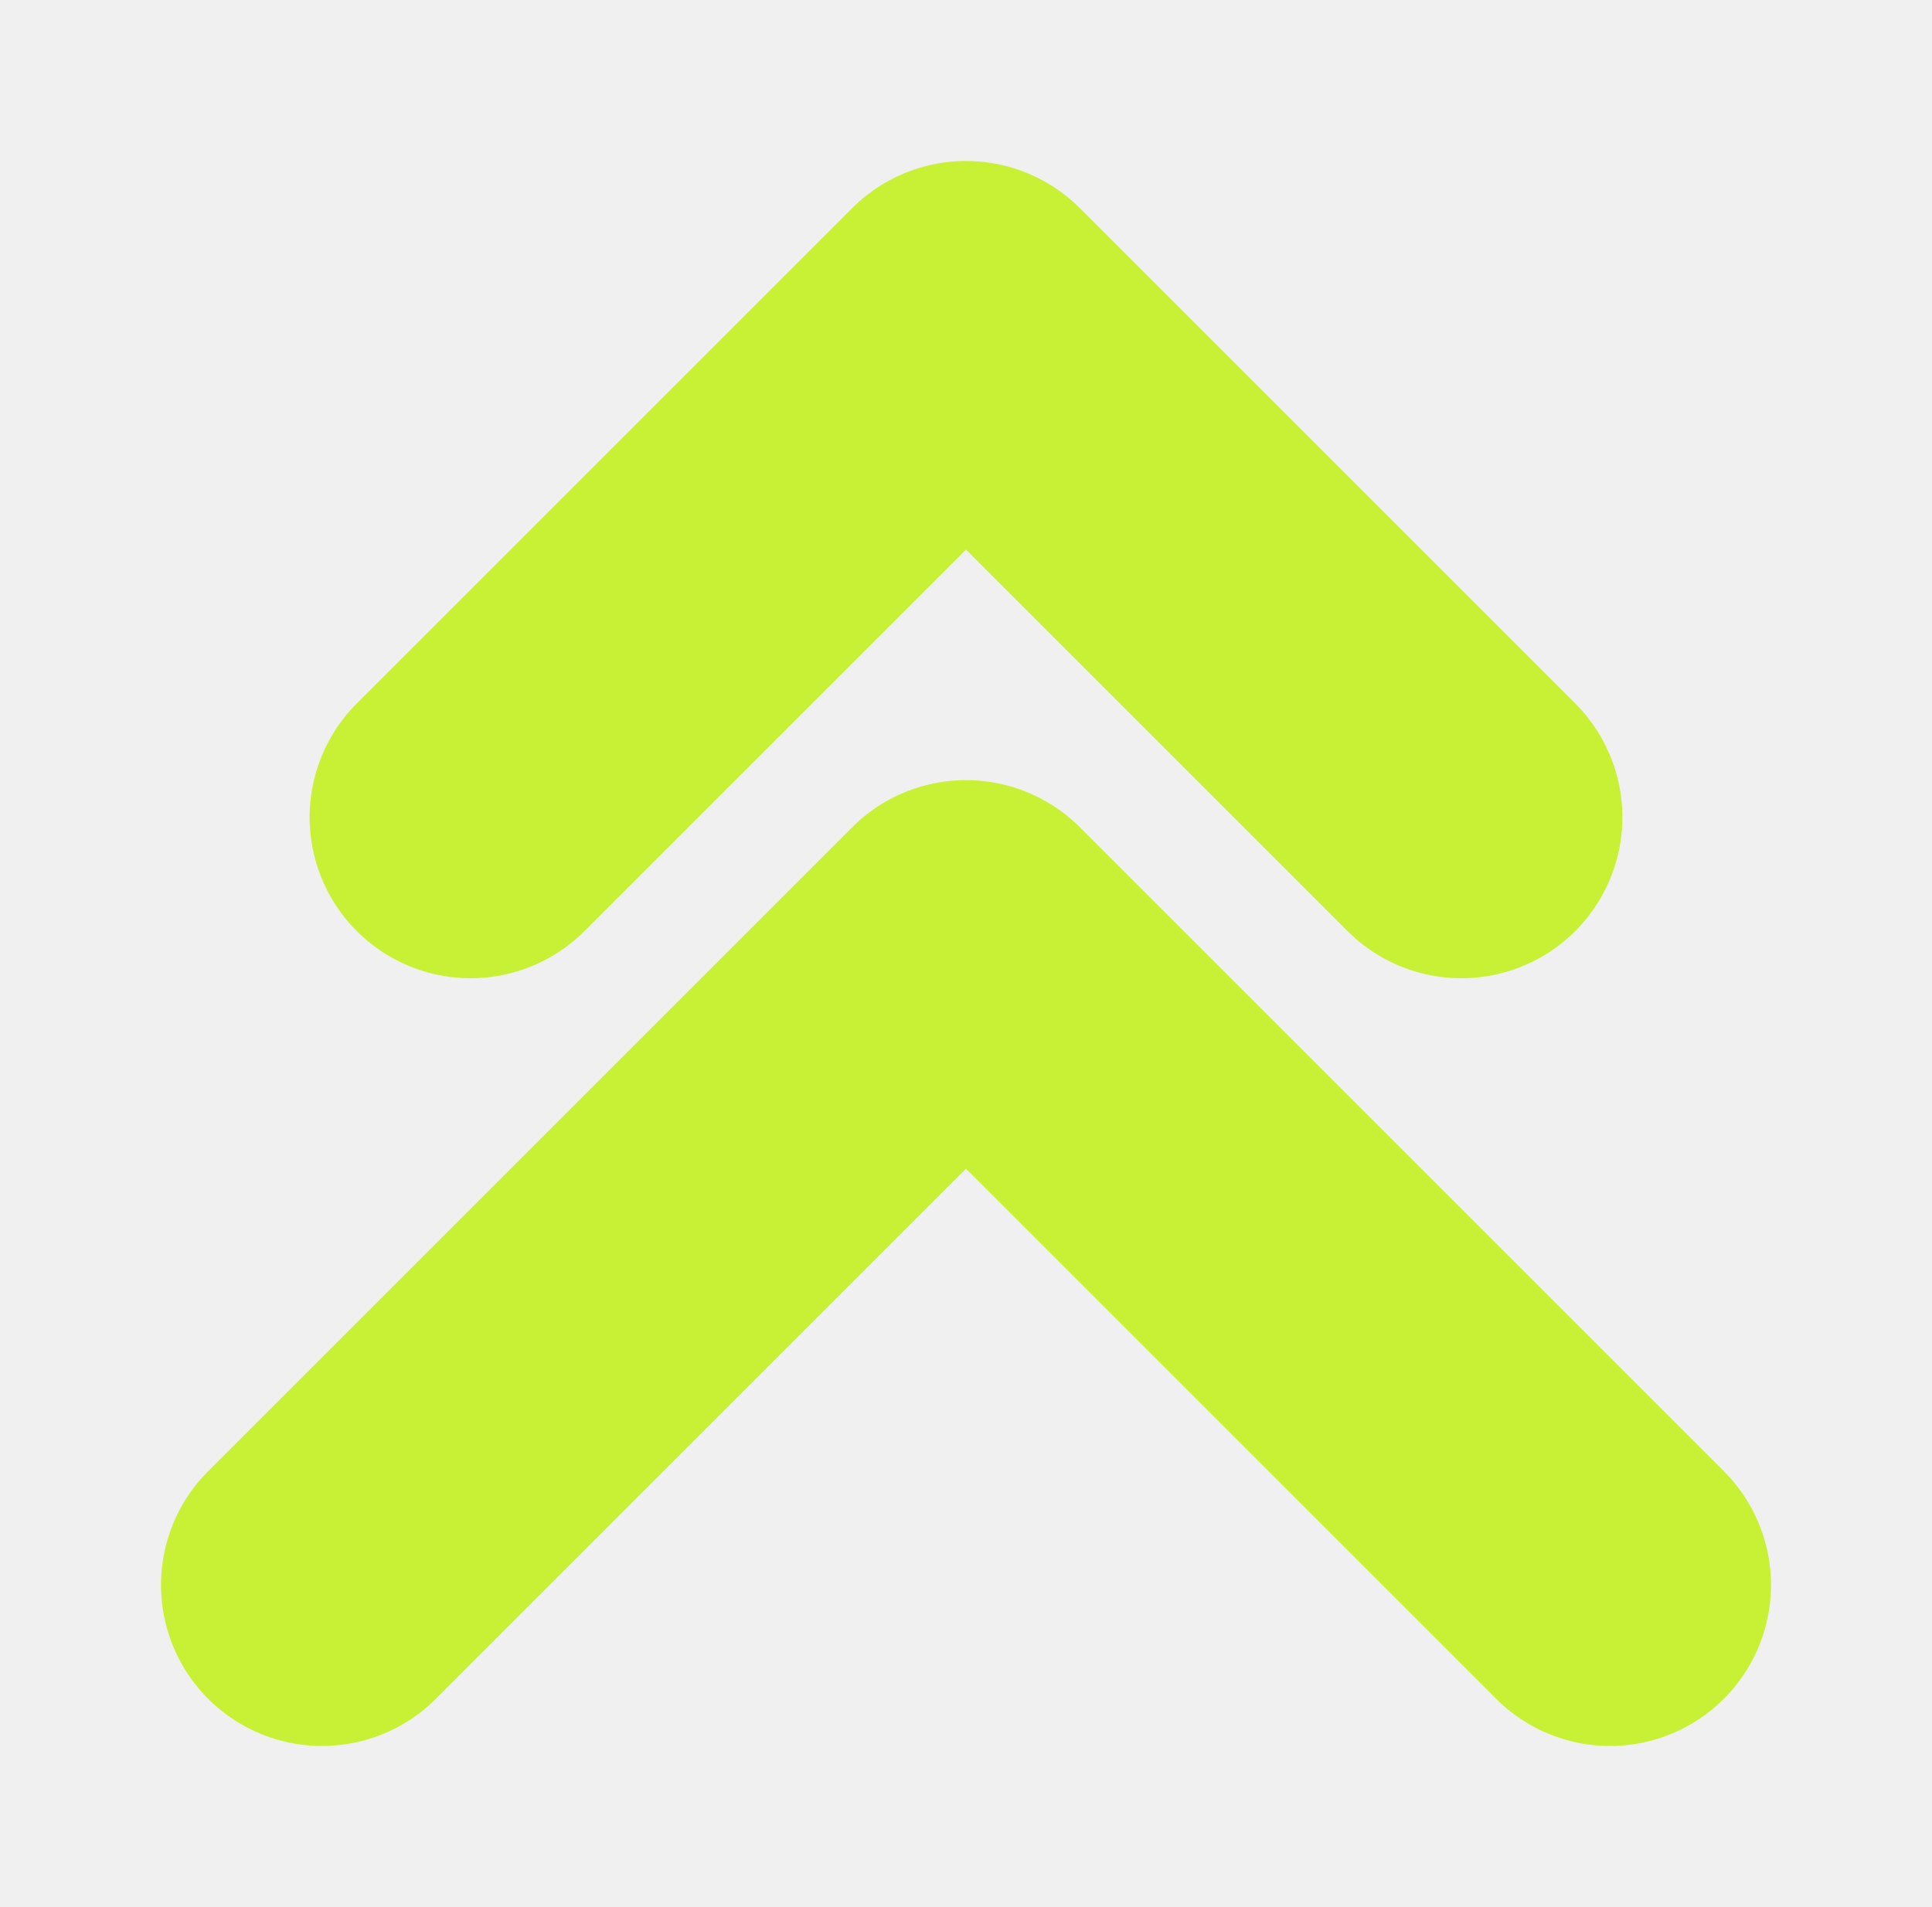
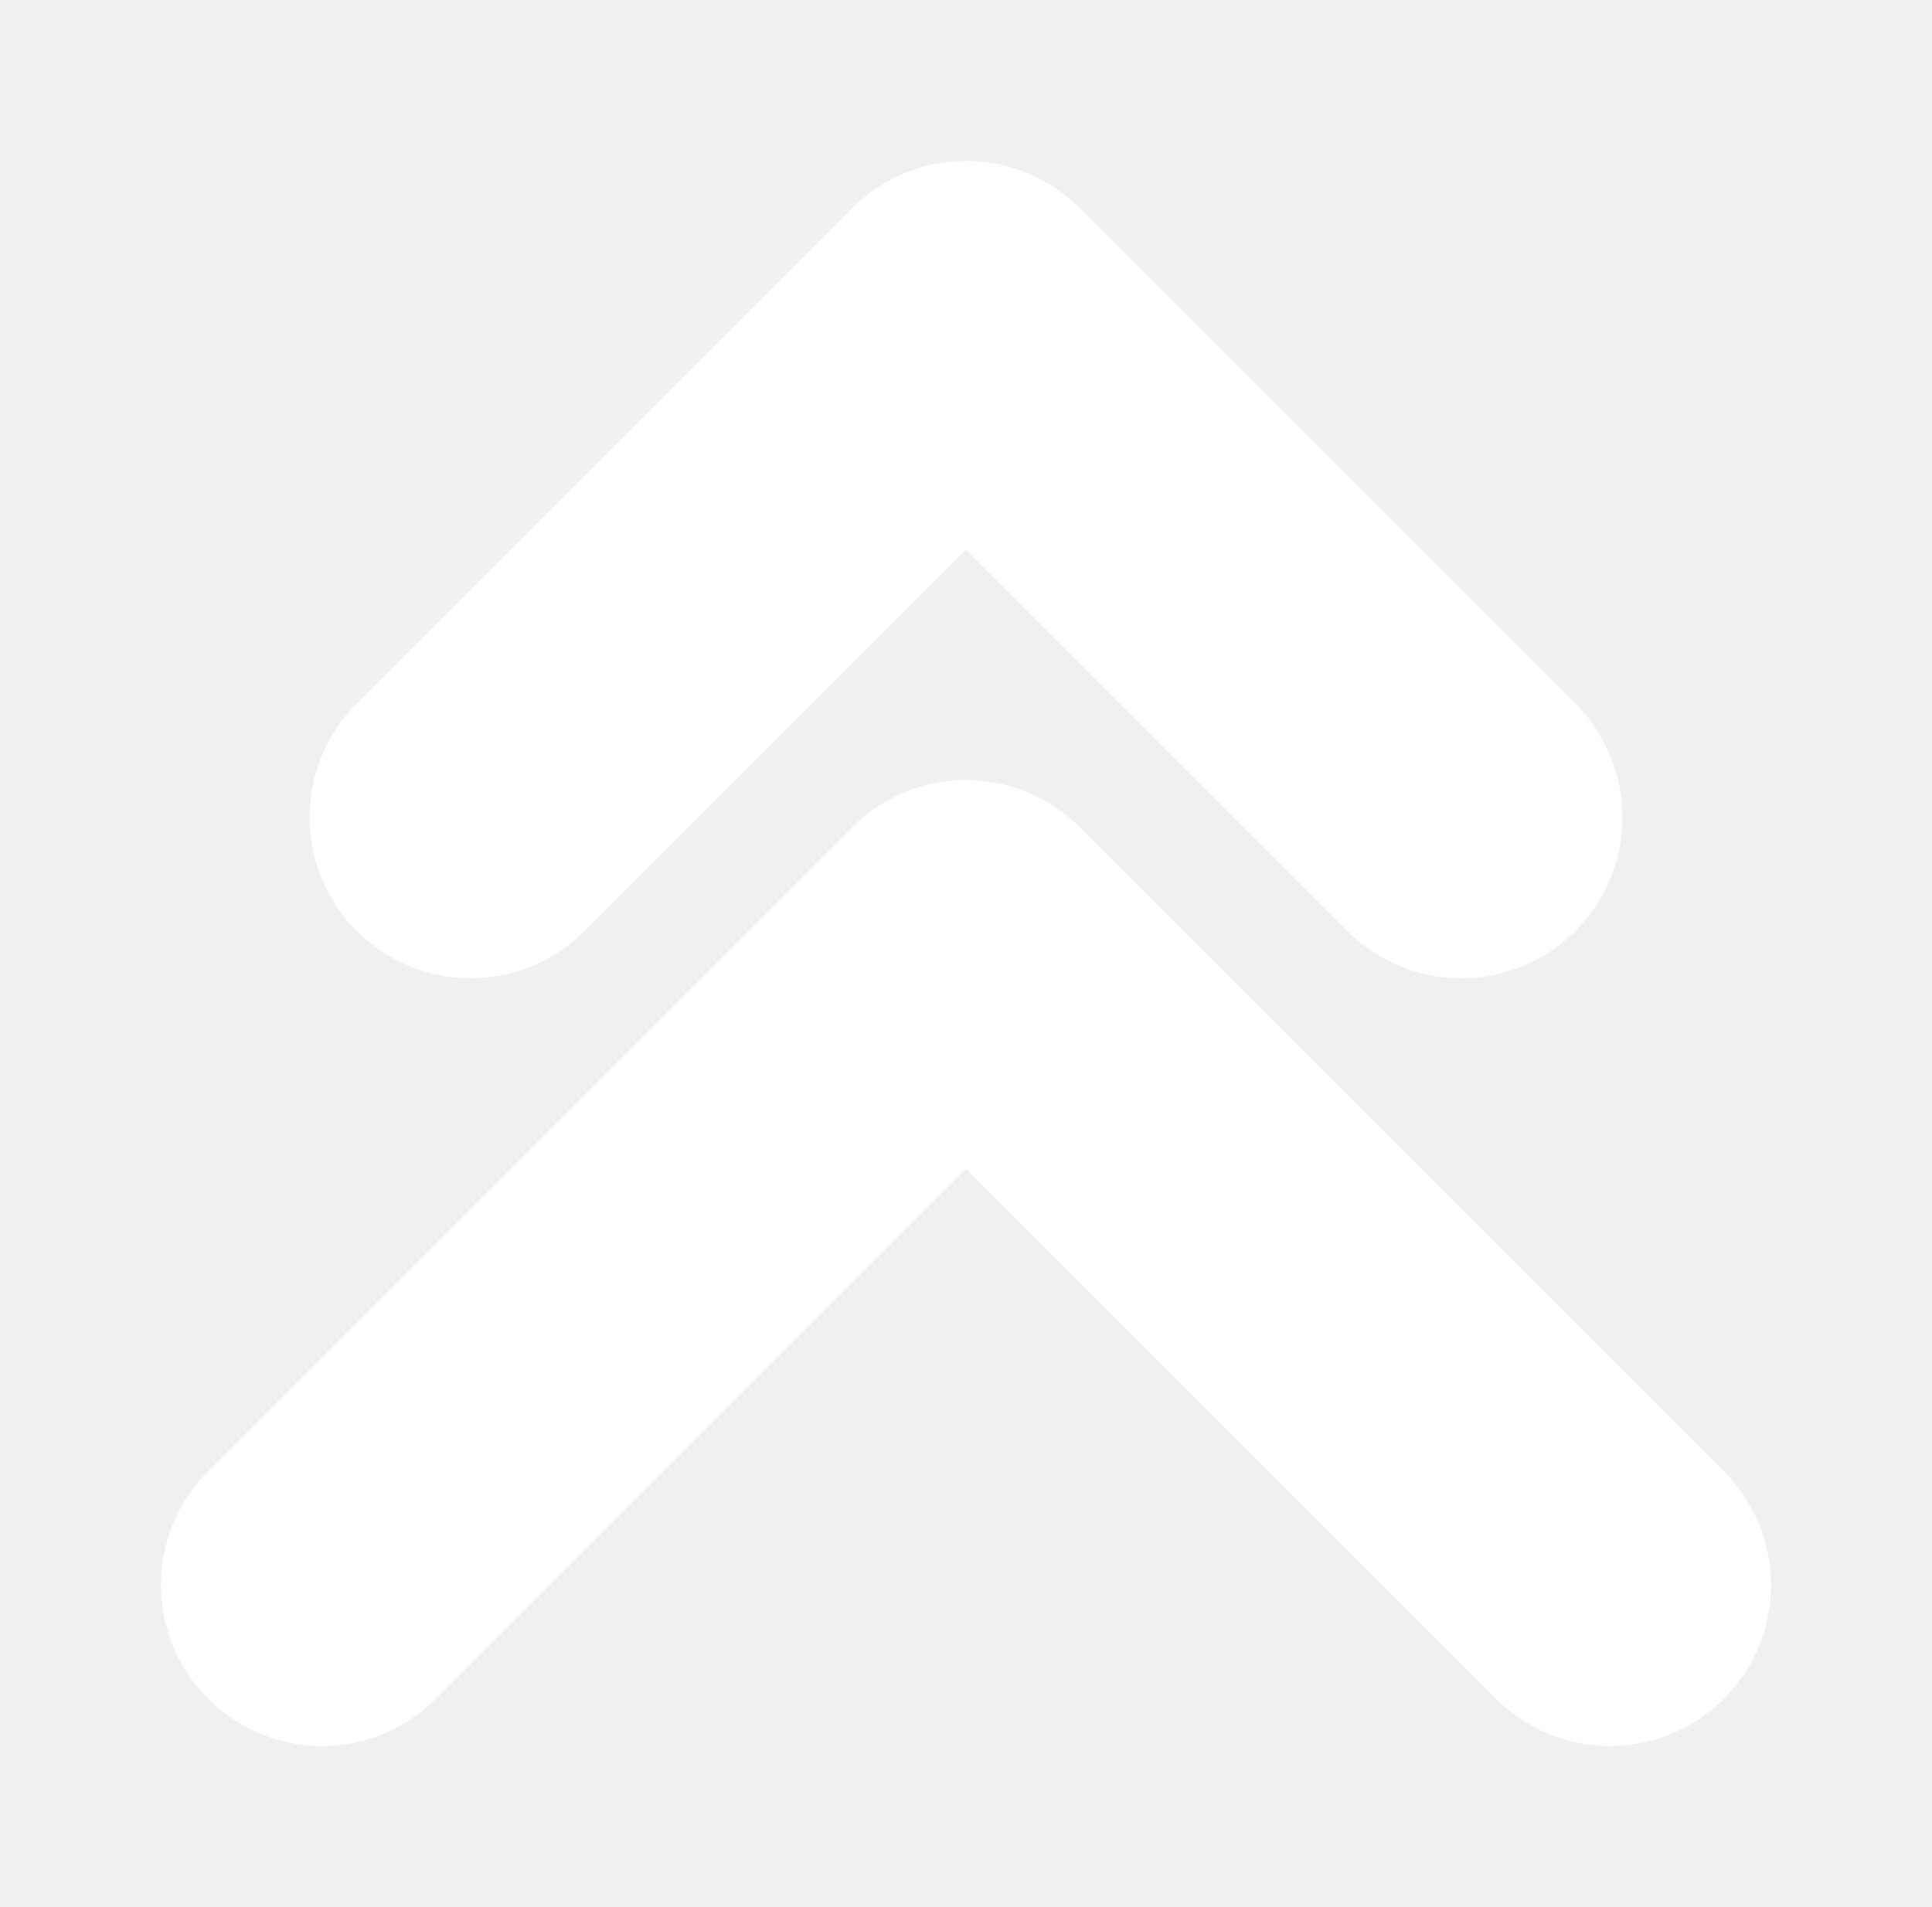
<svg xmlns="http://www.w3.org/2000/svg" width="576pt" height="568.615pt" viewBox="0 0 576 568.615" version="1.1">
  <defs>
    <style type="text/css">*{stroke-linejoin: round; stroke-linecap: butt}</style>
  </defs>
  <g id="figure_1">
    <g id="patch_1">
      <path d="M 0 568.615  L 576 568.615  L 576 0  L 0 0  L 0 568.615  z " style="fill: none" />
    </g>
    <g id="axes_1">
      <g id="patch_2">
-         <path d="M 401.751 277.633  L 402.88 278.726  L 404.044 279.781  L 405.241 280.797  L 406.472 281.773  L 407.733 282.709  L 409.025 283.603  L 410.345 284.454  L 411.692 285.262  L 413.065 286.025  L 414.462 286.742  L 415.882 287.414  L 417.324 288.039  L 418.784 288.616  L 420.263 289.145  L 421.759 289.625  L 423.269 290.057  L 424.793 290.438  L 426.328 290.77  L 427.873 291.051  L 429.427 291.282  L 430.987 291.461  L 432.553 291.59  L 434.122 291.667  L 435.692 291.692  L 437.263 291.667  L 438.832 291.59  L 440.397 291.461  L 441.958 291.282  L 443.511 291.051  L 445.057 290.77  L 446.592 290.438  L 448.116 290.057  L 449.626 289.625  L 451.121 289.145  L 452.6 288.616  L 454.061 288.039  L 455.502 287.414  L 456.922 286.742  L 458.319 286.025  L 459.692 285.262  L 461.04 284.454  L 462.36 283.603  L 463.651 282.709  L 464.913 281.773  L 466.143 280.797  L 467.341 279.781  L 468.505 278.726  L 469.633 277.633  L 470.726 276.505  L 471.781 275.341  L 472.797 274.143  L 473.773 272.913  L 474.709 271.651  L 475.603 270.36  L 476.454 269.04  L 477.262 267.692  L 478.025 266.319  L 478.742 264.922  L 479.414 263.502  L 480.039 262.061  L 480.616 260.6  L 481.145 259.121  L 481.625 257.626  L 482.057 256.116  L 482.438 254.592  L 482.77 253.057  L 483.051 251.511  L 483.282 249.958  L 483.461 248.397  L 483.59 246.832  L 483.667 245.263  L 483.692 243.692  L 483.667 242.122  L 483.59 240.553  L 483.461 238.987  L 483.282 237.427  L 483.051 235.873  L 482.77 234.328  L 482.438 232.793  L 482.057 231.269  L 481.625 229.759  L 481.145 228.263  L 480.616 226.784  L 480.039 225.324  L 479.414 223.882  L 478.742 222.462  L 478.025 221.065  L 477.262 219.692  L 476.454 218.345  L 475.603 217.025  L 474.709 215.733  L 473.773 214.472  L 472.797 213.241  L 471.781 212.044  L 470.726 210.88  L 469.633 209.751  L 321.941 62.059  L 320.812 60.967  L 319.649 59.912  L 318.451 58.895  L 317.221 57.919  L 315.959 56.983  L 314.667 56.089  L 313.347 55.238  L 312 54.431  L 310.627 53.668  L 309.23 52.95  L 307.81 52.279  L 306.369 51.654  L 304.908 51.077  L 303.429 50.547  L 301.934 50.067  L 300.423 49.636  L 298.9 49.254  L 297.364 48.922  L 295.819 48.641  L 294.265 48.411  L 292.705 48.231  L 291.139 48.103  L 289.571 48.026  L 288 48  L 286.429 48.026  L 284.861 48.103  L 283.295 48.231  L 281.735 48.411  L 280.181 48.641  L 278.636 48.922  L 277.1 49.254  L 275.577 49.636  L 274.066 50.067  L 272.571 50.547  L 271.092 51.077  L 269.631 51.654  L 268.19 52.279  L 266.77 52.95  L 265.373 53.668  L 264 54.431  L 262.653 55.238  L 261.333 56.089  L 260.041 56.983  L 258.779 57.919  L 257.549 58.895  L 256.351 59.912  L 255.188 60.967  L 254.059 62.059  L 106.367 209.751  L 105.274 210.88  L 104.219 212.044  L 103.203 213.241  L 102.227 214.472  L 101.291 215.733  L 100.397 217.025  L 99.546 218.345  L 98.738 219.692  L 97.975 221.065  L 97.258 222.462  L 96.586 223.882  L 95.961 225.324  L 95.384 226.784  L 94.855 228.263  L 94.375 229.759  L 93.943 231.269  L 93.562 232.793  L 93.23 234.328  L 92.949 235.873  L 92.718 237.427  L 92.539 238.987  L 92.41 240.553  L 92.333 242.122  L 92.308 243.692  L 92.333 245.263  L 92.41 246.832  L 92.539 248.397  L 92.718 249.958  L 92.949 251.511  L 93.23 253.057  L 93.562 254.592  L 93.943 256.116  L 94.375 257.626  L 94.855 259.121  L 95.384 260.6  L 95.961 262.061  L 96.586 263.502  L 97.258 264.922  L 97.975 266.319  L 98.738 267.692  L 99.546 269.04  L 100.397 270.36  L 101.291 271.651  L 102.227 272.913  L 103.203 274.143  L 104.219 275.341  L 105.274 276.505  L 106.367 277.633  L 107.495 278.726  L 108.659 279.781  L 109.857 280.797  L 111.087 281.773  L 112.349 282.709  L 113.64 283.603  L 114.96 284.454  L 116.308 285.262  L 117.681 286.025  L 119.078 286.742  L 120.498 287.414  L 121.939 288.039  L 123.4 288.616  L 124.879 289.145  L 126.374 289.625  L 127.884 290.057  L 129.408 290.438  L 130.943 290.77  L 132.489 291.051  L 134.042 291.282  L 135.603 291.461  L 137.168 291.59  L 138.737 291.667  L 140.308 291.692  L 141.878 291.667  L 143.447 291.59  L 145.013 291.461  L 146.573 291.282  L 148.127 291.051  L 149.672 290.77  L 151.207 290.438  L 152.731 290.057  L 154.241 289.625  L 155.737 289.145  L 157.216 288.616  L 158.676 288.039  L 160.118 287.414  L 161.538 286.742  L 162.935 286.025  L 164.308 285.262  L 165.655 284.454  L 166.975 283.603  L 168.267 282.709  L 169.528 281.773  L 170.759 280.797  L 171.956 279.781  L 173.12 278.726  L 174.249 277.633  L 288 163.882  L 401.751 277.633  z M 446.059 506.557  L 447.188 507.649  L 448.351 508.704  L 449.549 509.72  L 450.779 510.696  L 452.041 511.632  L 453.333 512.526  L 454.653 513.377  L 456 514.185  L 457.373 514.948  L 458.77 515.665  L 460.19 516.337  L 461.631 516.962  L 463.092 517.539  L 464.571 518.068  L 466.066 518.549  L 467.577 518.98  L 469.1 519.361  L 470.636 519.693  L 472.181 519.974  L 473.735 520.205  L 475.295 520.384  L 476.861 520.513  L 478.429 520.59  L 480 520.615  L 481.571 520.59  L 483.139 520.513  L 484.705 520.384  L 486.265 520.205  L 487.819 519.974  L 489.364 519.693  L 490.9 519.361  L 492.423 518.98  L 493.934 518.549  L 495.429 518.068  L 496.908 517.539  L 498.369 516.962  L 499.81 516.337  L 501.23 515.665  L 502.627 514.948  L 504 514.185  L 505.347 513.377  L 506.667 512.526  L 507.959 511.632  L 509.221 510.696  L 510.451 509.72  L 511.649 508.704  L 512.812 507.649  L 513.941 506.557  L 515.033 505.428  L 516.088 504.264  L 517.105 503.066  L 518.081 501.836  L 519.017 500.574  L 519.911 499.283  L 520.762 497.963  L 521.569 496.615  L 522.332 495.242  L 523.05 493.845  L 523.721 492.425  L 524.346 490.984  L 524.923 489.523  L 525.453 488.044  L 525.933 486.549  L 526.364 485.039  L 526.746 483.515  L 527.078 481.98  L 527.359 480.434  L 527.589 478.881  L 527.769 477.32  L 527.897 475.755  L 527.974 474.186  L 528 472.615  L 527.974 471.045  L 527.897 469.476  L 527.769 467.911  L 527.589 466.35  L 527.359 464.796  L 527.078 463.251  L 526.746 461.716  L 526.364 460.192  L 525.933 458.682  L 525.453 457.186  L 524.923 455.707  L 524.346 454.247  L 523.721 452.805  L 523.05 451.386  L 522.332 449.988  L 521.569 448.615  L 520.762 447.268  L 519.911 445.948  L 519.017 444.656  L 518.081 443.395  L 517.105 442.165  L 516.088 440.967  L 515.033 439.803  L 513.941 438.674  L 321.941 246.674  L 320.812 245.582  L 319.649 244.527  L 318.451 243.511  L 317.221 242.534  L 315.959 241.599  L 314.667 240.705  L 313.347 239.854  L 312 239.046  L 310.627 238.283  L 309.23 237.565  L 307.81 236.894  L 306.369 236.269  L 304.908 235.692  L 303.429 235.163  L 301.934 234.682  L 300.423 234.251  L 298.9 233.869  L 297.364 233.538  L 295.819 233.257  L 294.265 233.026  L 292.705 232.847  L 291.139 232.718  L 289.571 232.641  L 288 232.615  L 286.429 232.641  L 284.861 232.718  L 283.295 232.847  L 281.735 233.026  L 280.181 233.257  L 278.636 233.538  L 277.1 233.869  L 275.577 234.251  L 274.066 234.682  L 272.571 235.163  L 271.092 235.692  L 269.631 236.269  L 268.19 236.894  L 266.77 237.565  L 265.373 238.283  L 264 239.046  L 262.653 239.854  L 261.333 240.705  L 260.041 241.599  L 258.779 242.534  L 257.549 243.511  L 256.351 244.527  L 255.188 245.582  L 254.059 246.674  L 62.059 438.674  L 60.967 439.803  L 59.912 440.967  L 58.895 442.165  L 57.919 443.395  L 56.983 444.656  L 56.089 445.948  L 55.238 447.268  L 54.431 448.615  L 53.668 449.988  L 52.95 451.386  L 52.279 452.805  L 51.654 454.247  L 51.077 455.707  L 50.547 457.186  L 50.067 458.682  L 49.636 460.192  L 49.254 461.716  L 48.922 463.251  L 48.641 464.796  L 48.411 466.35  L 48.231 467.911  L 48.103 469.476  L 48.026 471.045  L 48 472.615  L 48.026 474.186  L 48.103 475.755  L 48.231 477.32  L 48.411 478.881  L 48.641 480.434  L 48.922 481.98  L 49.254 483.515  L 49.636 485.039  L 50.067 486.549  L 50.547 488.044  L 51.077 489.523  L 51.654 490.984  L 52.279 492.425  L 52.95 493.845  L 53.668 495.242  L 54.431 496.615  L 55.238 497.963  L 56.089 499.283  L 56.983 500.574  L 57.919 501.836  L 58.895 503.066  L 59.912 504.264  L 60.967 505.428  L 62.059 506.557  L 63.188 507.649  L 64.351 508.704  L 65.549 509.72  L 66.779 510.696  L 68.041 511.632  L 69.333 512.526  L 70.653 513.377  L 72 514.185  L 73.373 514.948  L 74.77 515.665  L 76.19 516.337  L 77.631 516.962  L 79.092 517.539  L 80.571 518.068  L 82.066 518.549  L 83.577 518.98  L 85.1 519.361  L 86.636 519.693  L 88.181 519.974  L 89.735 520.205  L 91.295 520.384  L 92.861 520.513  L 94.429 520.59  L 96 520.615  L 97.571 520.59  L 99.139 520.513  L 100.705 520.384  L 102.265 520.205  L 103.819 519.974  L 105.364 519.693  L 106.9 519.361  L 108.423 518.98  L 109.934 518.549  L 111.429 518.068  L 112.908 517.539  L 114.369 516.962  L 115.81 516.337  L 117.23 515.665  L 118.627 514.948  L 120 514.185  L 121.347 513.377  L 122.667 512.526  L 123.959 511.632  L 125.221 510.696  L 126.451 509.72  L 127.649 508.704  L 128.812 507.649  L 129.941 506.557  L 288 348.498  L 446.059 506.557  z " clip-path="url(#p2a274905a3)" style="fill: #c8f135" />
+         <path d="M 401.751 277.633  L 402.88 278.726  L 404.044 279.781  L 405.241 280.797  L 406.472 281.773  L 407.733 282.709  L 409.025 283.603  L 410.345 284.454  L 411.692 285.262  L 413.065 286.025  L 414.462 286.742  L 415.882 287.414  L 417.324 288.039  L 418.784 288.616  L 420.263 289.145  L 421.759 289.625  L 423.269 290.057  L 424.793 290.438  L 426.328 290.77  L 427.873 291.051  L 429.427 291.282  L 430.987 291.461  L 432.553 291.59  L 434.122 291.667  L 435.692 291.692  L 437.263 291.667  L 438.832 291.59  L 440.397 291.461  L 441.958 291.282  L 443.511 291.051  L 445.057 290.77  L 446.592 290.438  L 448.116 290.057  L 449.626 289.625  L 451.121 289.145  L 452.6 288.616  L 454.061 288.039  L 455.502 287.414  L 456.922 286.742  L 458.319 286.025  L 459.692 285.262  L 461.04 284.454  L 462.36 283.603  L 463.651 282.709  L 464.913 281.773  L 466.143 280.797  L 467.341 279.781  L 468.505 278.726  L 469.633 277.633  L 470.726 276.505  L 471.781 275.341  L 472.797 274.143  L 473.773 272.913  L 474.709 271.651  L 475.603 270.36  L 476.454 269.04  L 477.262 267.692  L 478.025 266.319  L 478.742 264.922  L 479.414 263.502  L 480.039 262.061  L 480.616 260.6  L 481.145 259.121  L 481.625 257.626  L 482.057 256.116  L 482.438 254.592  L 482.77 253.057  L 483.051 251.511  L 483.282 249.958  L 483.461 248.397  L 483.59 246.832  L 483.667 245.263  L 483.692 243.692  L 483.667 242.122  L 483.59 240.553  L 483.461 238.987  L 483.282 237.427  L 483.051 235.873  L 482.77 234.328  L 482.438 232.793  L 482.057 231.269  L 481.625 229.759  L 481.145 228.263  L 480.616 226.784  L 480.039 225.324  L 479.414 223.882  L 478.742 222.462  L 478.025 221.065  L 477.262 219.692  L 476.454 218.345  L 475.603 217.025  L 474.709 215.733  L 473.773 214.472  L 472.797 213.241  L 471.781 212.044  L 470.726 210.88  L 469.633 209.751  L 321.941 62.059  L 320.812 60.967  L 319.649 59.912  L 318.451 58.895  L 317.221 57.919  L 315.959 56.983  L 314.667 56.089  L 313.347 55.238  L 312 54.431  L 310.627 53.668  L 309.23 52.95  L 307.81 52.279  L 306.369 51.654  L 304.908 51.077  L 303.429 50.547  L 301.934 50.067  L 300.423 49.636  L 298.9 49.254  L 297.364 48.922  L 295.819 48.641  L 294.265 48.411  L 292.705 48.231  L 291.139 48.103  L 289.571 48.026  L 288 48  L 286.429 48.026  L 284.861 48.103  L 283.295 48.231  L 281.735 48.411  L 280.181 48.641  L 278.636 48.922  L 277.1 49.254  L 275.577 49.636  L 274.066 50.067  L 272.571 50.547  L 271.092 51.077  L 269.631 51.654  L 268.19 52.279  L 266.77 52.95  L 265.373 53.668  L 264 54.431  L 262.653 55.238  L 261.333 56.089  L 260.041 56.983  L 258.779 57.919  L 257.549 58.895  L 256.351 59.912  L 255.188 60.967  L 254.059 62.059  L 106.367 209.751  L 105.274 210.88  L 104.219 212.044  L 103.203 213.241  L 102.227 214.472  L 101.291 215.733  L 100.397 217.025  L 99.546 218.345  L 98.738 219.692  L 97.975 221.065  L 97.258 222.462  L 96.586 223.882  L 95.961 225.324  L 95.384 226.784  L 94.855 228.263  L 94.375 229.759  L 93.943 231.269  L 93.562 232.793  L 93.23 234.328  L 92.949 235.873  L 92.718 237.427  L 92.539 238.987  L 92.41 240.553  L 92.333 242.122  L 92.308 243.692  L 92.333 245.263  L 92.41 246.832  L 92.539 248.397  L 92.718 249.958  L 92.949 251.511  L 93.23 253.057  L 93.562 254.592  L 93.943 256.116  L 94.375 257.626  L 94.855 259.121  L 95.384 260.6  L 95.961 262.061  L 96.586 263.502  L 97.258 264.922  L 97.975 266.319  L 98.738 267.692  L 99.546 269.04  L 100.397 270.36  L 101.291 271.651  L 102.227 272.913  L 103.203 274.143  L 104.219 275.341  L 105.274 276.505  L 106.367 277.633  L 107.495 278.726  L 108.659 279.781  L 109.857 280.797  L 111.087 281.773  L 112.349 282.709  L 113.64 283.603  L 114.96 284.454  L 116.308 285.262  L 117.681 286.025  L 119.078 286.742  L 120.498 287.414  L 121.939 288.039  L 123.4 288.616  L 124.879 289.145  L 126.374 289.625  L 127.884 290.057  L 129.408 290.438  L 130.943 290.77  L 132.489 291.051  L 134.042 291.282  L 135.603 291.461  L 137.168 291.59  L 138.737 291.667  L 140.308 291.692  L 141.878 291.667  L 143.447 291.59  L 145.013 291.461  L 146.573 291.282  L 148.127 291.051  L 149.672 290.77  L 151.207 290.438  L 152.731 290.057  L 154.241 289.625  L 155.737 289.145  L 157.216 288.616  L 158.676 288.039  L 160.118 287.414  L 161.538 286.742  L 162.935 286.025  L 164.308 285.262  L 165.655 284.454  L 166.975 283.603  L 168.267 282.709  L 169.528 281.773  L 170.759 280.797  L 171.956 279.781  L 173.12 278.726  L 174.249 277.633  L 288 163.882  L 401.751 277.633  z M 446.059 506.557  L 447.188 507.649  L 448.351 508.704  L 449.549 509.72  L 450.779 510.696  L 452.041 511.632  L 453.333 512.526  L 454.653 513.377  L 456 514.185  L 457.373 514.948  L 458.77 515.665  L 460.19 516.337  L 461.631 516.962  L 463.092 517.539  L 464.571 518.068  L 466.066 518.549  L 467.577 518.98  L 469.1 519.361  L 470.636 519.693  L 472.181 519.974  L 473.735 520.205  L 475.295 520.384  L 476.861 520.513  L 478.429 520.59  L 480 520.615  L 481.571 520.59  L 483.139 520.513  L 484.705 520.384  L 486.265 520.205  L 487.819 519.974  L 489.364 519.693  L 490.9 519.361  L 492.423 518.98  L 493.934 518.549  L 495.429 518.068  L 496.908 517.539  L 498.369 516.962  L 499.81 516.337  L 501.23 515.665  L 502.627 514.948  L 504 514.185  L 505.347 513.377  L 506.667 512.526  L 507.959 511.632  L 509.221 510.696  L 510.451 509.72  L 511.649 508.704  L 512.812 507.649  L 513.941 506.557  L 515.033 505.428  L 516.088 504.264  L 517.105 503.066  L 518.081 501.836  L 519.017 500.574  L 519.911 499.283  L 520.762 497.963  L 521.569 496.615  L 522.332 495.242  L 523.05 493.845  L 523.721 492.425  L 524.346 490.984  L 524.923 489.523  L 525.453 488.044  L 525.933 486.549  L 526.364 485.039  L 526.746 483.515  L 527.078 481.98  L 527.359 480.434  L 527.589 478.881  L 527.769 477.32  L 527.897 475.755  L 527.974 474.186  L 528 472.615  L 527.974 471.045  L 527.897 469.476  L 527.769 467.911  L 527.589 466.35  L 527.359 464.796  L 527.078 463.251  L 526.746 461.716  L 526.364 460.192  L 525.933 458.682  L 525.453 457.186  L 524.923 455.707  L 524.346 454.247  L 523.721 452.805  L 523.05 451.386  L 522.332 449.988  L 521.569 448.615  L 520.762 447.268  L 519.911 445.948  L 519.017 444.656  L 518.081 443.395  L 517.105 442.165  L 516.088 440.967  L 515.033 439.803  L 513.941 438.674  L 321.941 246.674  L 320.812 245.582  L 319.649 244.527  L 318.451 243.511  L 317.221 242.534  L 315.959 241.599  L 314.667 240.705  L 313.347 239.854  L 312 239.046  L 310.627 238.283  L 309.23 237.565  L 307.81 236.894  L 306.369 236.269  L 304.908 235.692  L 303.429 235.163  L 301.934 234.682  L 300.423 234.251  L 298.9 233.869  L 297.364 233.538  L 295.819 233.257  L 294.265 233.026  L 292.705 232.847  L 291.139 232.718  L 289.571 232.641  L 288 232.615  L 286.429 232.641  L 284.861 232.718  L 283.295 232.847  L 281.735 233.026  L 280.181 233.257  L 278.636 233.538  L 277.1 233.869  L 275.577 234.251  L 274.066 234.682  L 272.571 235.163  L 271.092 235.692  L 269.631 236.269  L 268.19 236.894  L 266.77 237.565  L 265.373 238.283  L 264 239.046  L 262.653 239.854  L 261.333 240.705  L 260.041 241.599  L 258.779 242.534  L 257.549 243.511  L 256.351 244.527  L 255.188 245.582  L 254.059 246.674  L 62.059 438.674  L 60.967 439.803  L 59.912 440.967  L 58.895 442.165  L 57.919 443.395  L 56.983 444.656  L 56.089 445.948  L 55.238 447.268  L 54.431 448.615  L 53.668 449.988  L 52.95 451.386  L 52.279 452.805  L 51.654 454.247  L 51.077 455.707  L 50.547 457.186  L 50.067 458.682  L 49.636 460.192  L 49.254 461.716  L 48.922 463.251  L 48.641 464.796  L 48.411 466.35  L 48.231 467.911  L 48.103 469.476  L 48.026 471.045  L 48 472.615  L 48.026 474.186  L 48.103 475.755  L 48.231 477.32  L 48.411 478.881  L 48.641 480.434  L 48.922 481.98  L 49.254 483.515  L 49.636 485.039  L 50.067 486.549  L 50.547 488.044  L 51.077 489.523  L 51.654 490.984  L 52.279 492.425  L 52.95 493.845  L 53.668 495.242  L 54.431 496.615  L 55.238 497.963  L 56.089 499.283  L 56.983 500.574  L 57.919 501.836  L 58.895 503.066  L 59.912 504.264  L 60.967 505.428  L 62.059 506.557  L 63.188 507.649  L 64.351 508.704  L 65.549 509.72  L 66.779 510.696  L 68.041 511.632  L 69.333 512.526  L 70.653 513.377  L 72 514.185  L 73.373 514.948  L 74.77 515.665  L 76.19 516.337  L 77.631 516.962  L 79.092 517.539  L 80.571 518.068  L 82.066 518.549  L 83.577 518.98  L 85.1 519.361  L 86.636 519.693  L 88.181 519.974  L 89.735 520.205  L 91.295 520.384  L 92.861 520.513  L 94.429 520.59  L 96 520.615  L 97.571 520.59  L 99.139 520.513  L 100.705 520.384  L 102.265 520.205  L 103.819 519.974  L 105.364 519.693  L 106.9 519.361  L 108.423 518.98  L 109.934 518.549  L 111.429 518.068  L 112.908 517.539  L 114.369 516.962  L 115.81 516.337  L 117.23 515.665  L 118.627 514.948  L 120 514.185  L 121.347 513.377  L 122.667 512.526  L 123.959 511.632  L 125.221 510.696  L 126.451 509.72  L 127.649 508.704  L 128.812 507.649  L 129.941 506.557  L 288 348.498  L 446.059 506.557  z " clip-path="url(#pa22f1a3fef)" style="fill: #ffffff" />
      </g>
    </g>
  </g>
  <defs>
-     <clipPath id="p2a274905a3">
+     <clipPath id="pa22f1a3fef">
      <rect x="0" y="0" width="576" height="568.615" />
    </clipPath>
  </defs>
</svg>
